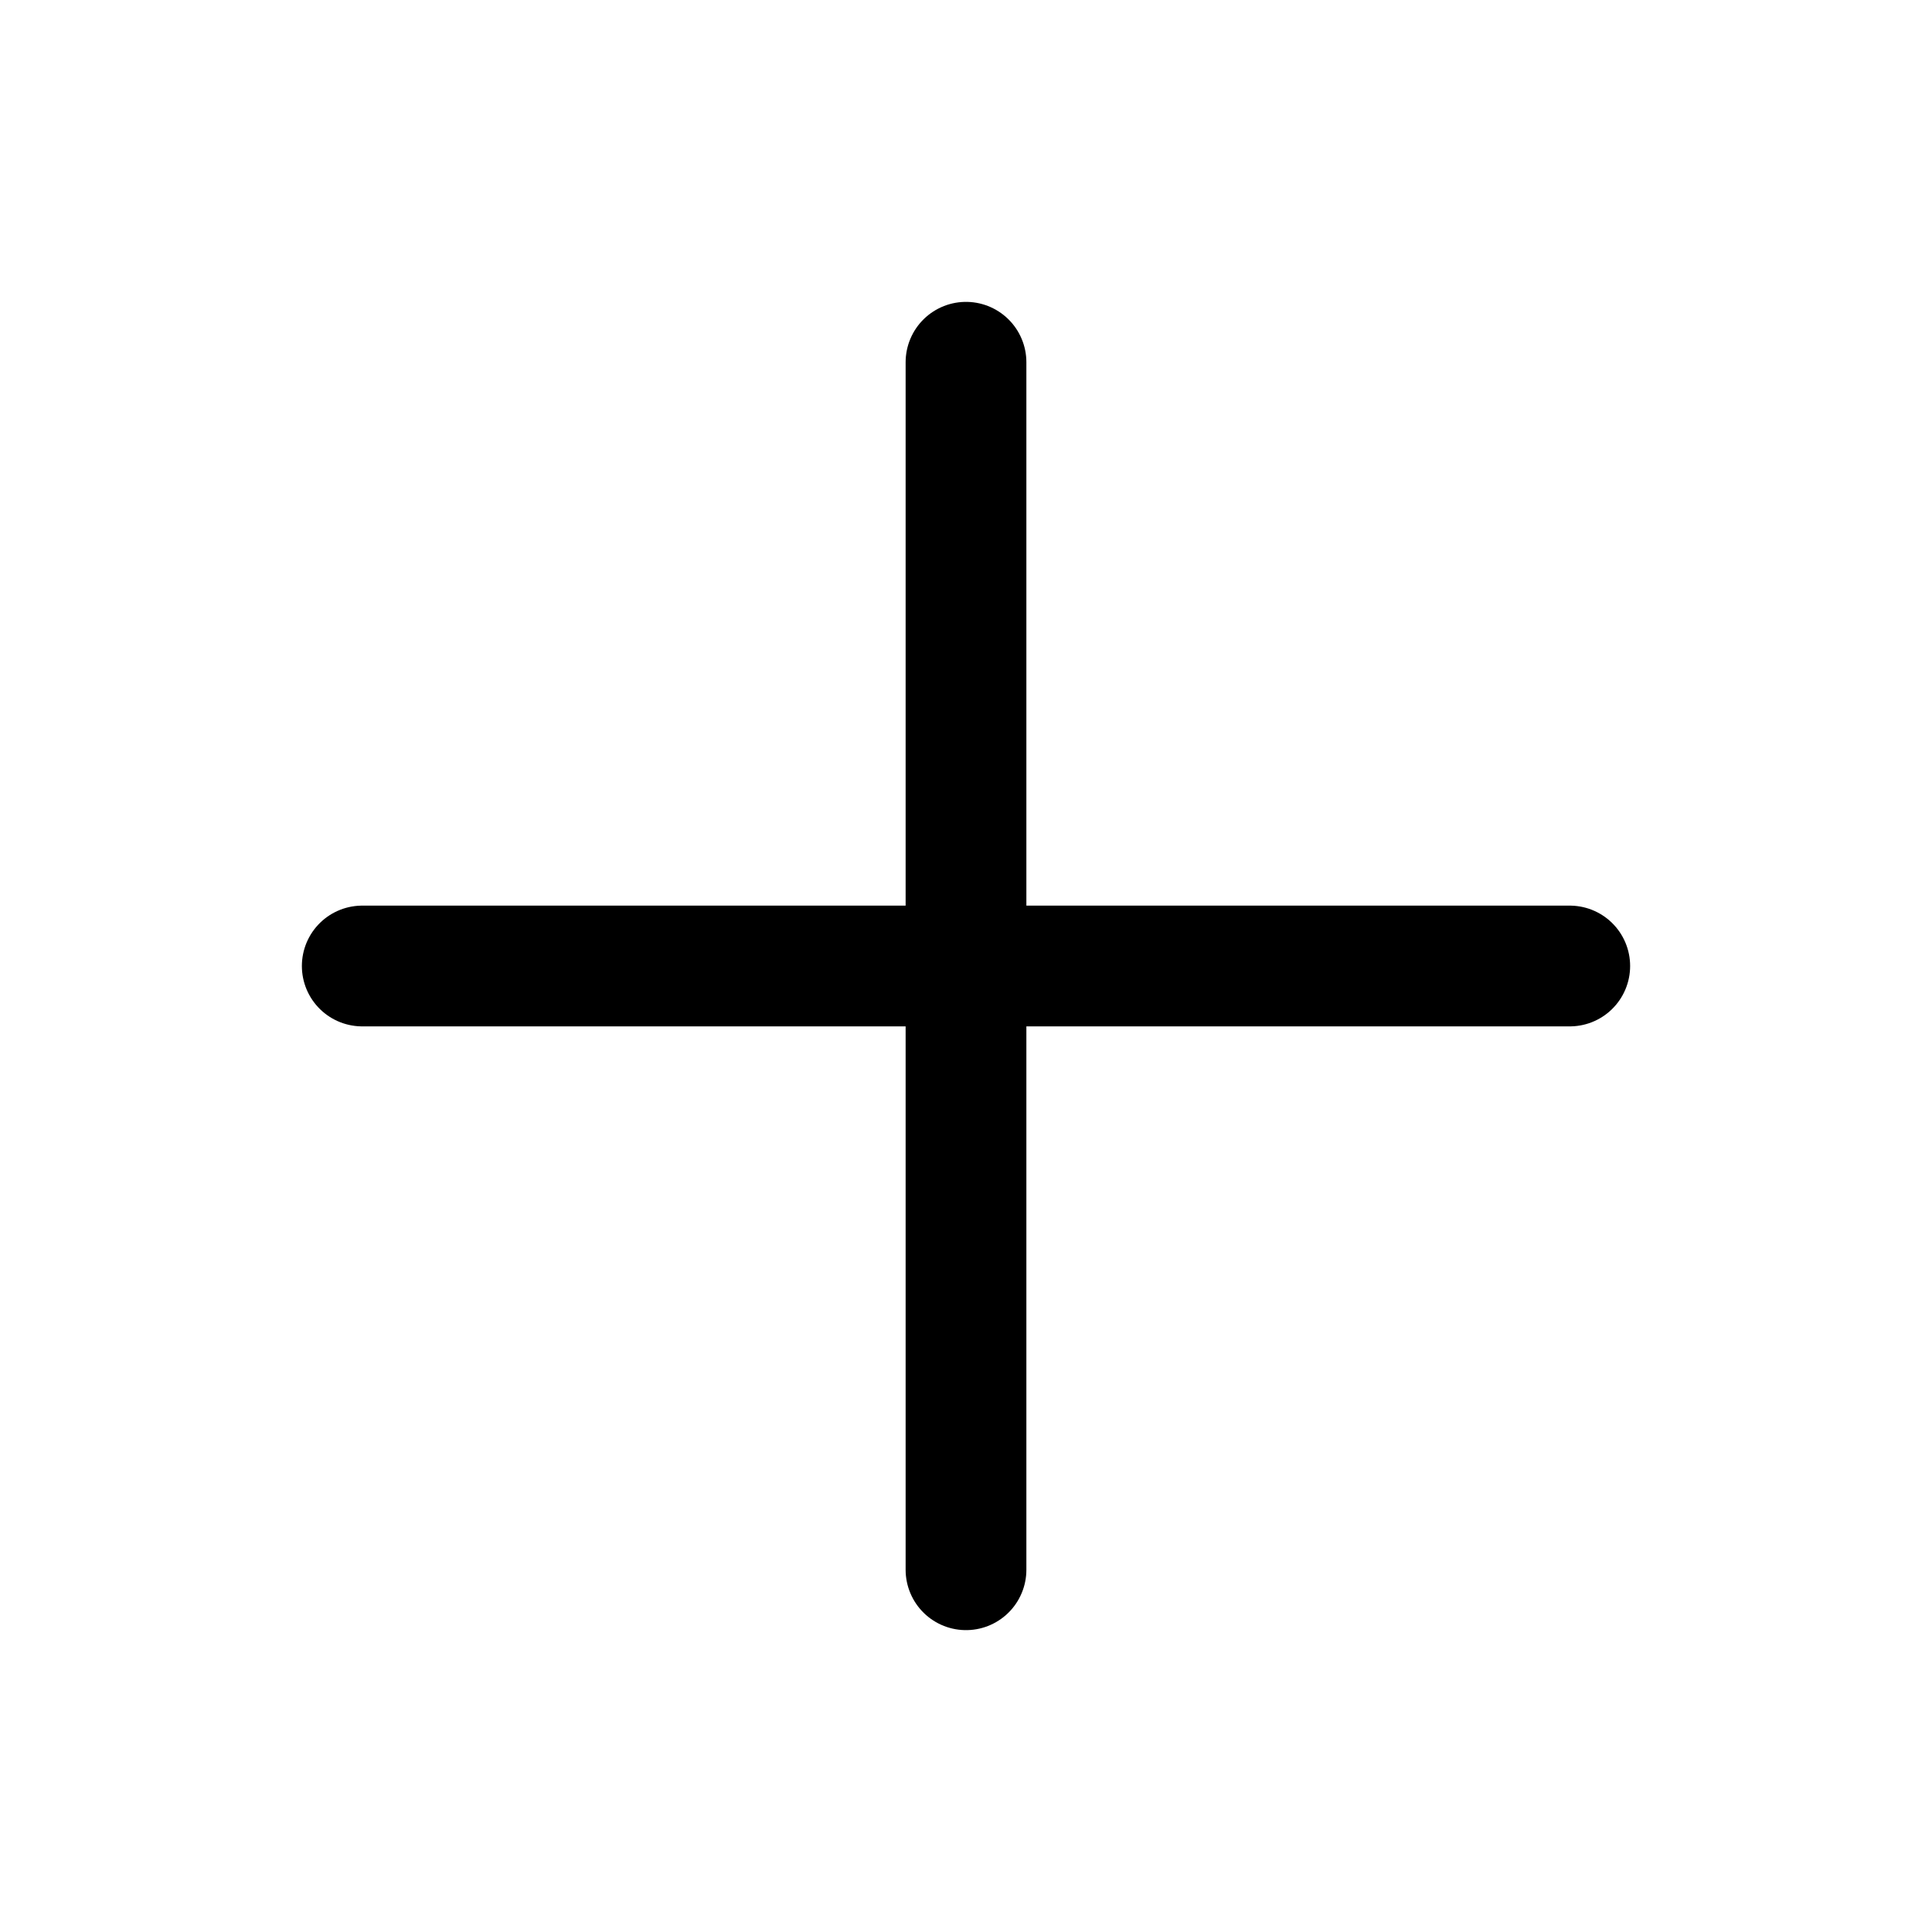
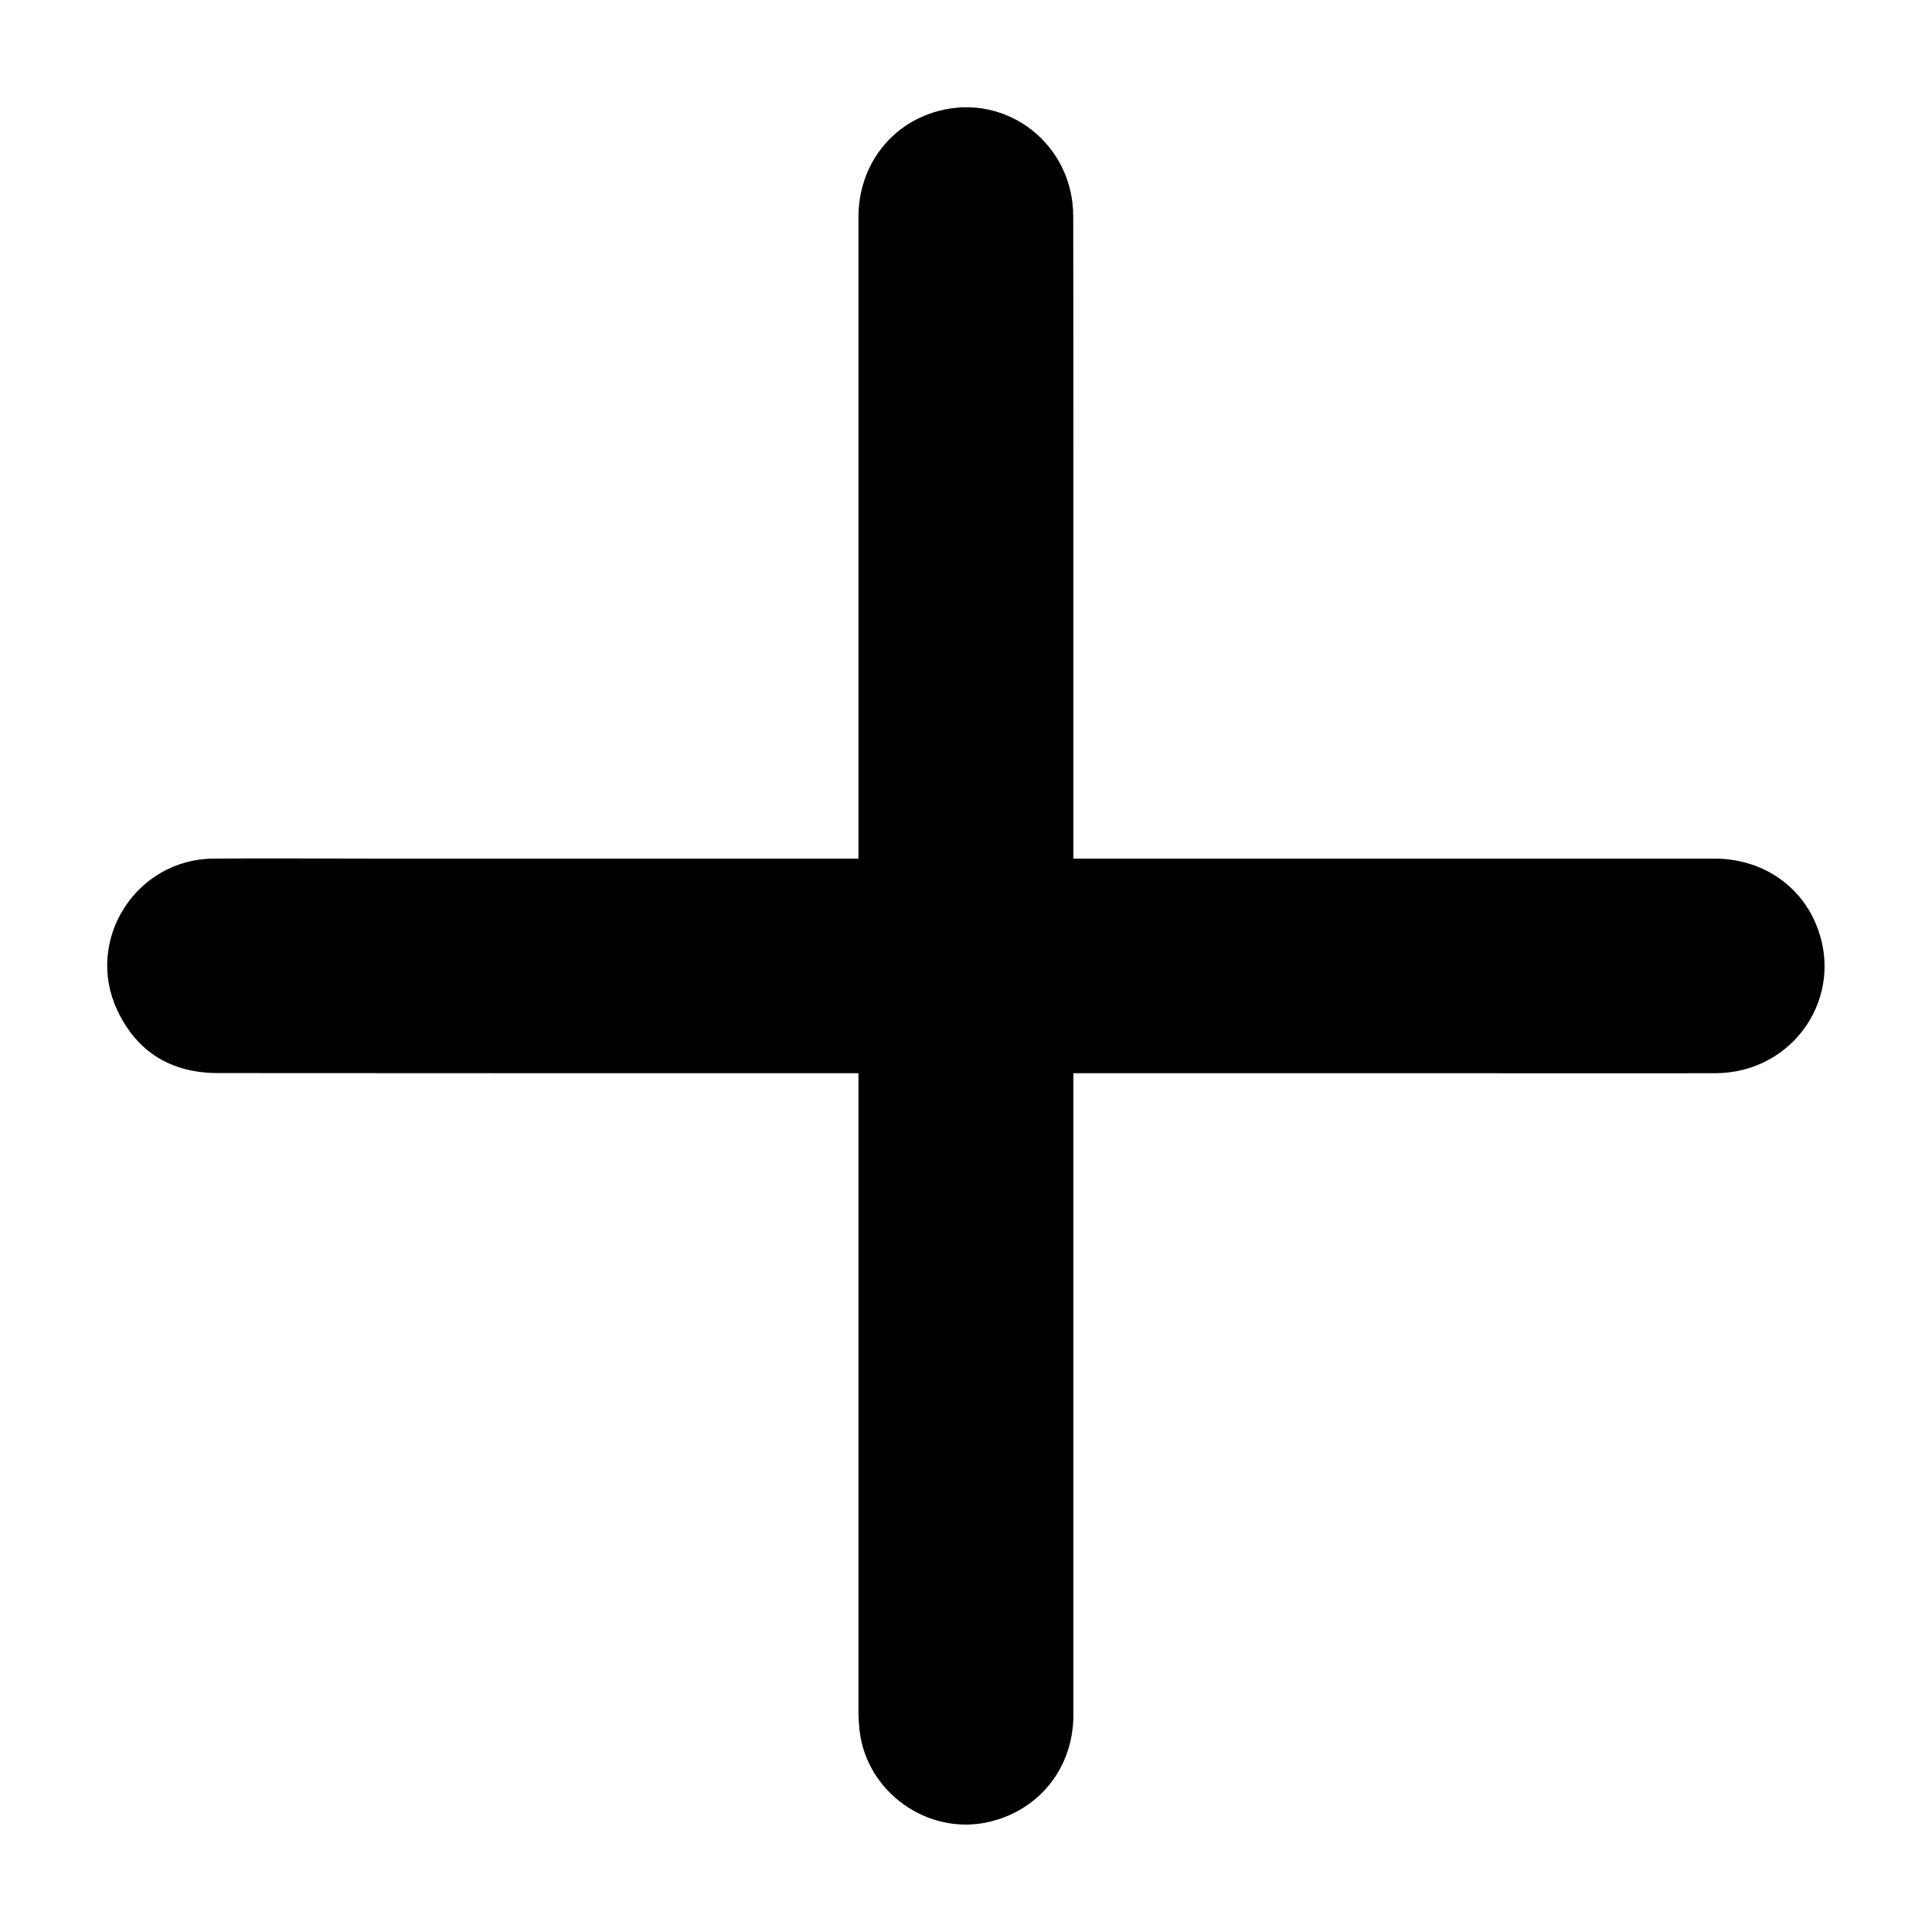
- <svg xmlns="http://www.w3.org/2000/svg" fill="none" viewBox="0 0 24 24" stroke-width="1.5" stroke="currentColor" aria-hidden="true" data-slot="icon">
-   <path stroke-linecap="round" stroke-linejoin="round" d="M12 4.5v15m7.5-7.5h-15" />
+ <svg xmlns="http://www.w3.org/2000/svg" width="12" height="12" viewBox="0 0 12 12" fill="none">
+   <path d="M5.332 6.666H5.261C3.959 6.666 2.656 6.666 1.354 6.665C1.065 6.665 0.851 6.536 0.728 6.274C0.525 5.839 0.844 5.337 1.325 5.333C1.646 5.33 1.968 5.333 2.289 5.333C3.283 5.333 4.277 5.333 5.271 5.333H5.332V5.276C5.332 3.967 5.332 2.657 5.332 1.348C5.332 1.031 5.532 0.767 5.83 0.689C6.255 0.576 6.666 0.897 6.666 1.343C6.667 1.963 6.667 2.583 6.667 3.203C6.667 3.893 6.667 4.582 6.667 5.272V5.333H6.724C8.032 5.333 9.341 5.333 10.649 5.333C10.933 5.333 11.174 5.488 11.279 5.739C11.466 6.185 11.143 6.665 10.653 6.666C10.155 6.667 9.656 6.666 9.158 6.666C8.35 6.666 7.541 6.666 6.733 6.666H6.667V6.727C6.667 8.035 6.667 9.344 6.667 10.652C6.667 10.981 6.453 11.248 6.135 11.318C5.76 11.4 5.383 11.131 5.339 10.749C5.335 10.711 5.332 10.672 5.332 10.634C5.332 9.331 5.332 8.029 5.332 6.726V6.666L5.332 6.666Z" fill="currentColor" />
</svg>
